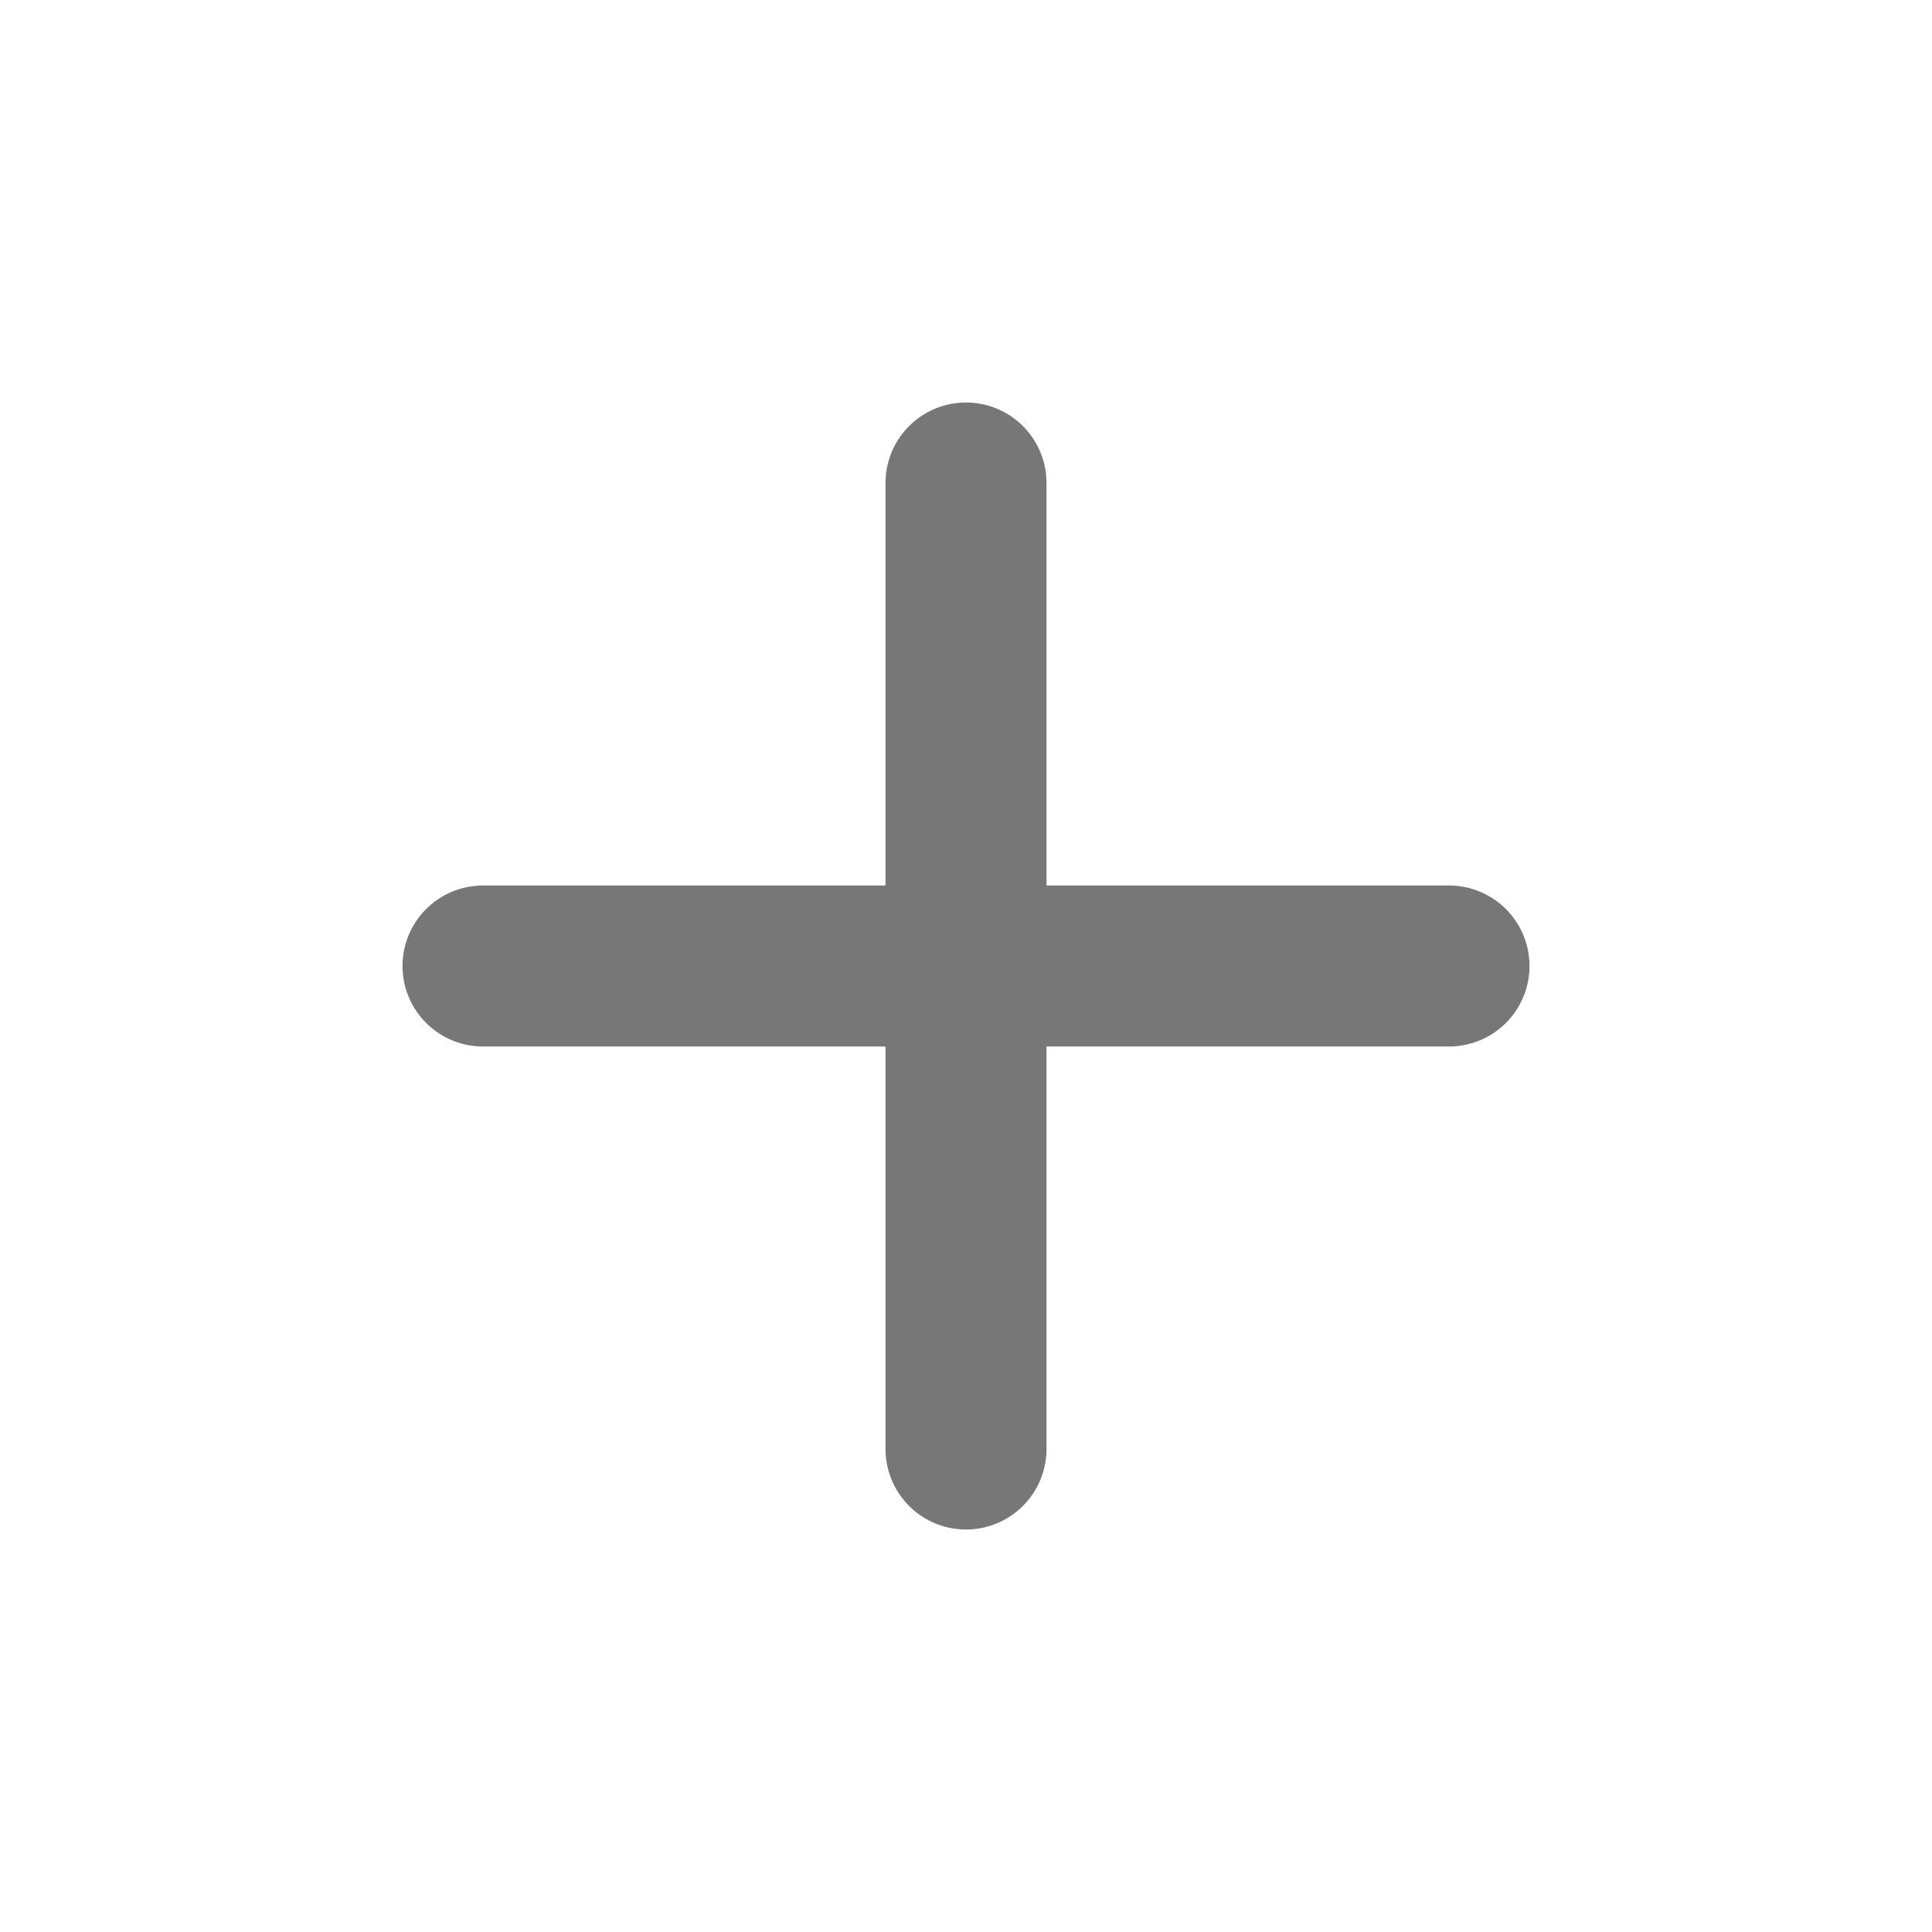
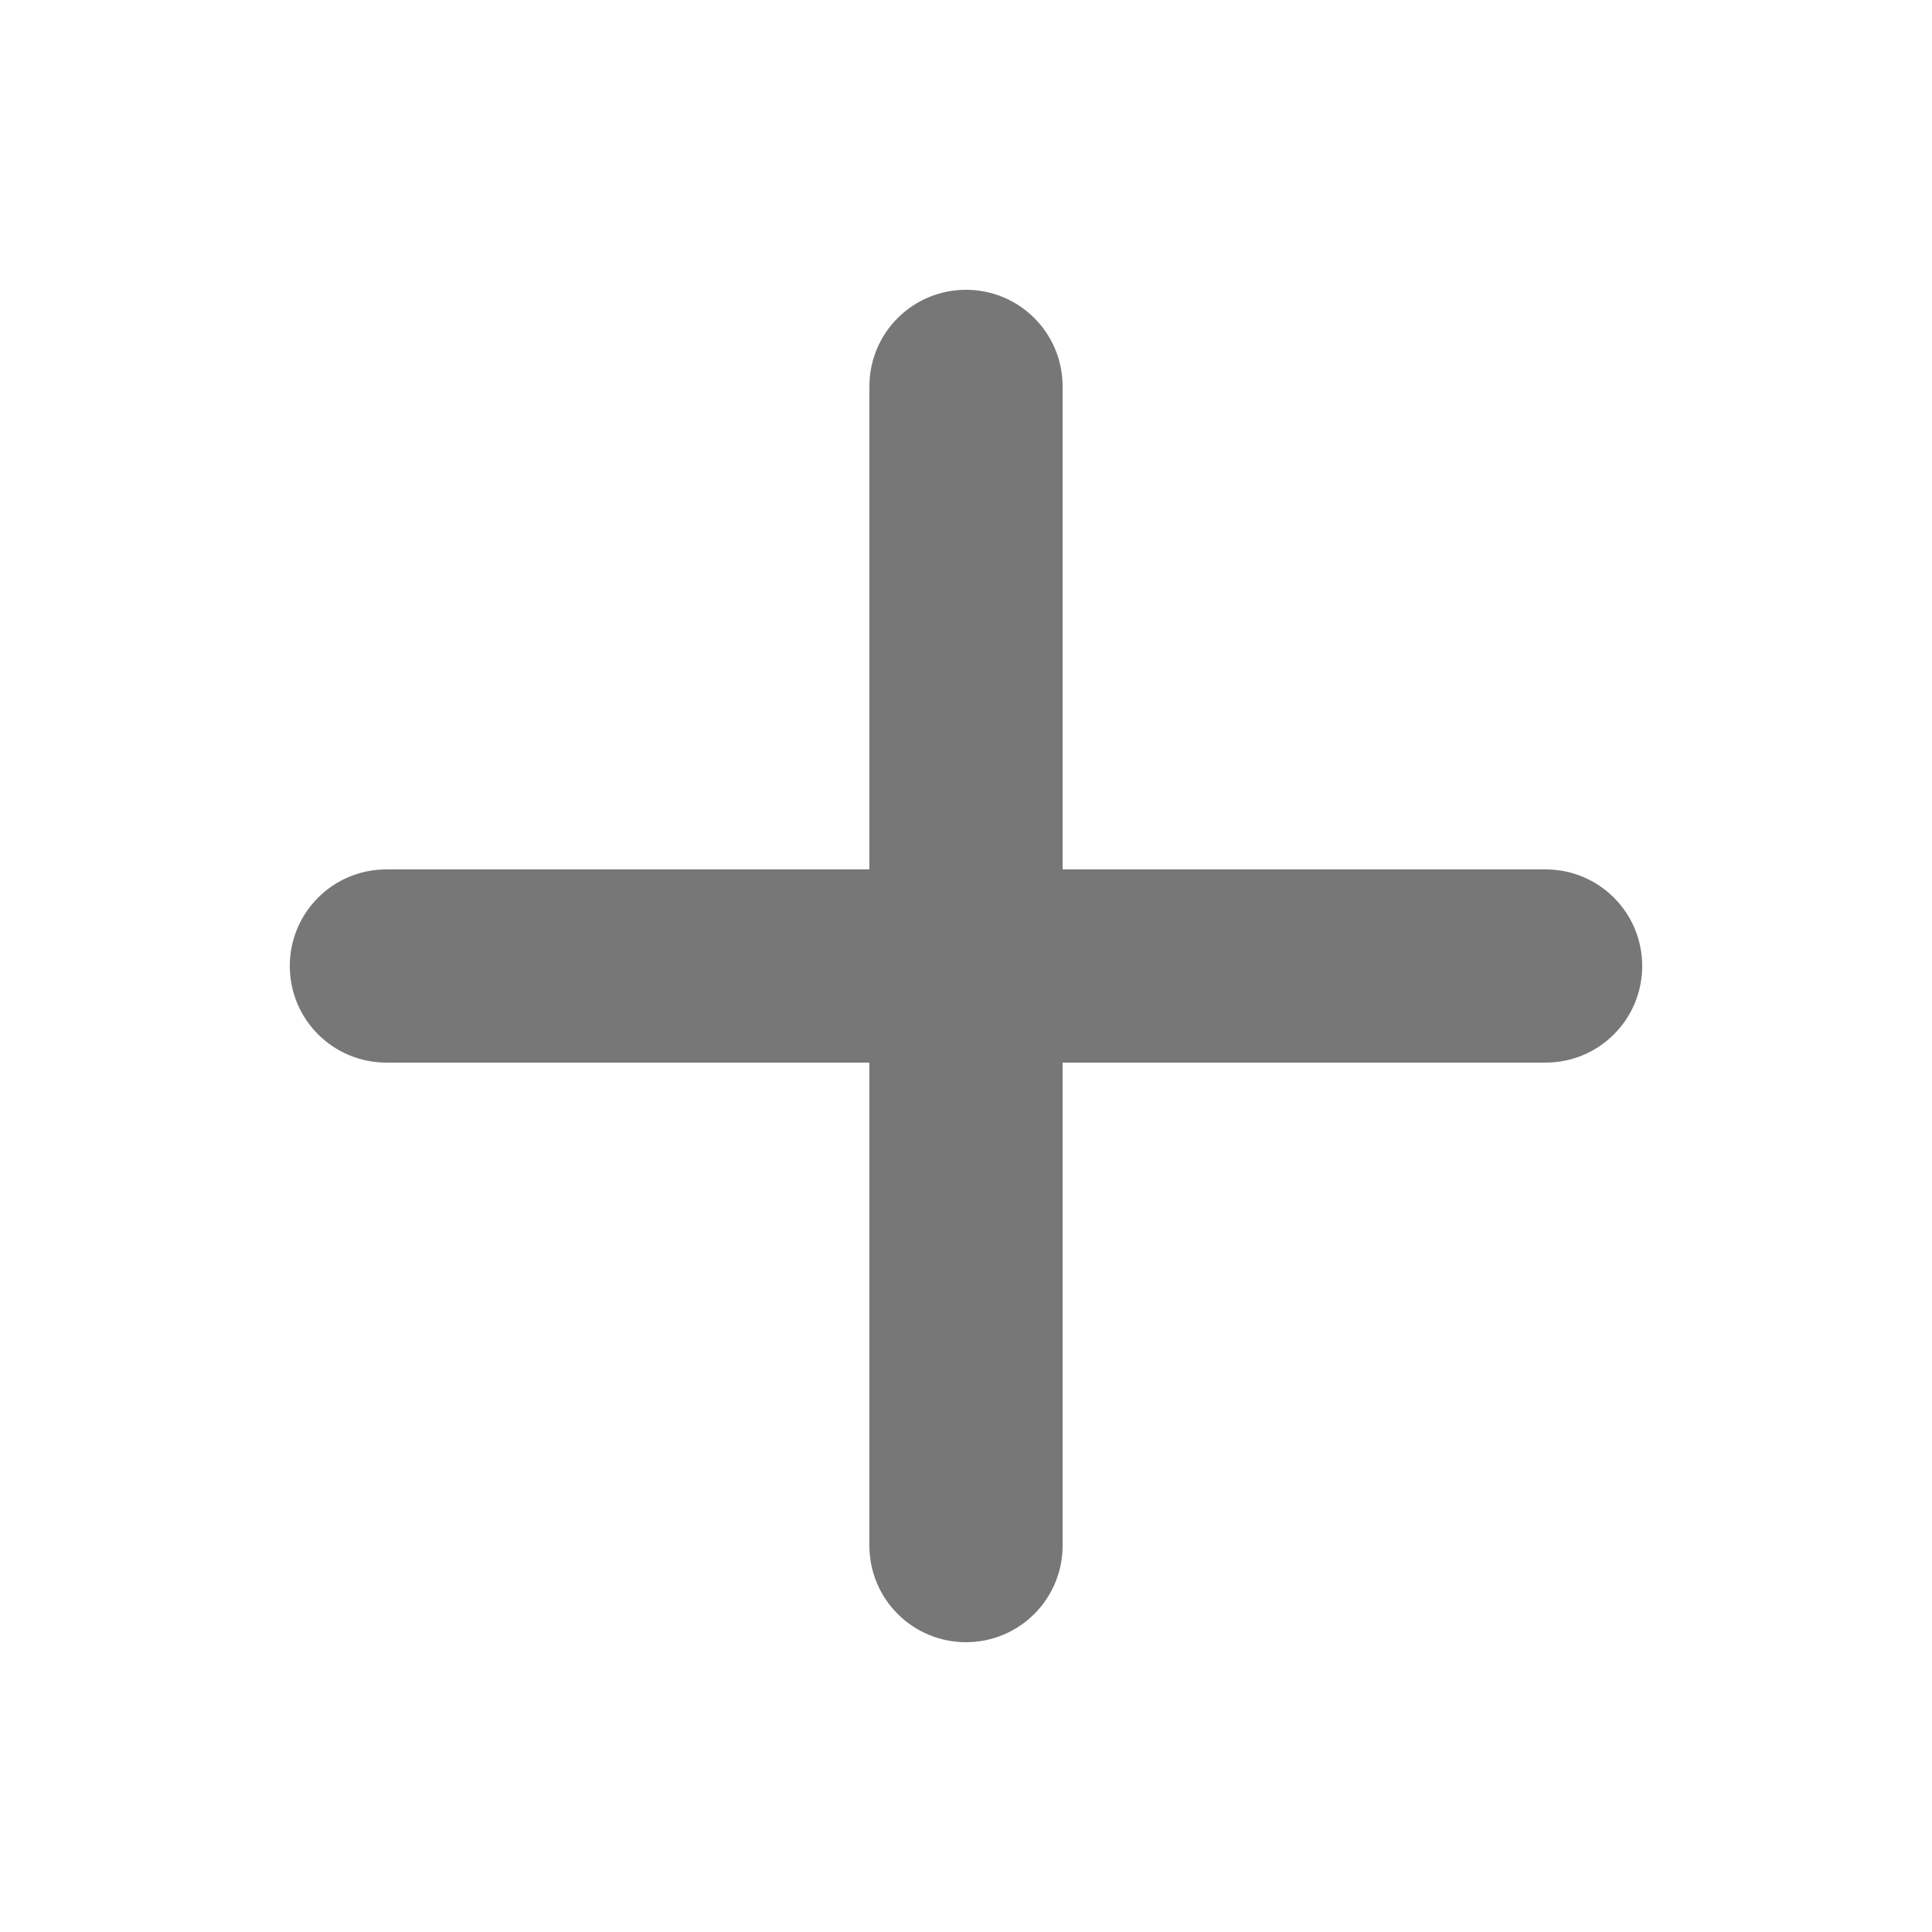
- <svg xmlns="http://www.w3.org/2000/svg" width="800px" height="800px" viewBox="0 0 24 24" fill="none">
-   <path d="M6 12H18M12 6V18" stroke="#777" stroke-width="2" stroke-linecap="round" stroke-linejoin="round" />
+ <svg xmlns="http://www.w3.org/2000/svg" viewBox="0 0 640 640">
+   <path fill="#777" d="M352 128C352 110.3 337.7 96 320 96C302.3 96 288 110.3 288 128L288 288L128 288C110.3 288 96 302.3 96 320C96 337.7 110.3 352 128 352L288 352L288 512C288 529.7 302.3 544 320 544C337.7 544 352 529.7 352 512L352 352L512 352C529.7 352 544 337.7 544 320C544 302.3 529.7 288 512 288L352 288L352 128z" />
</svg>
